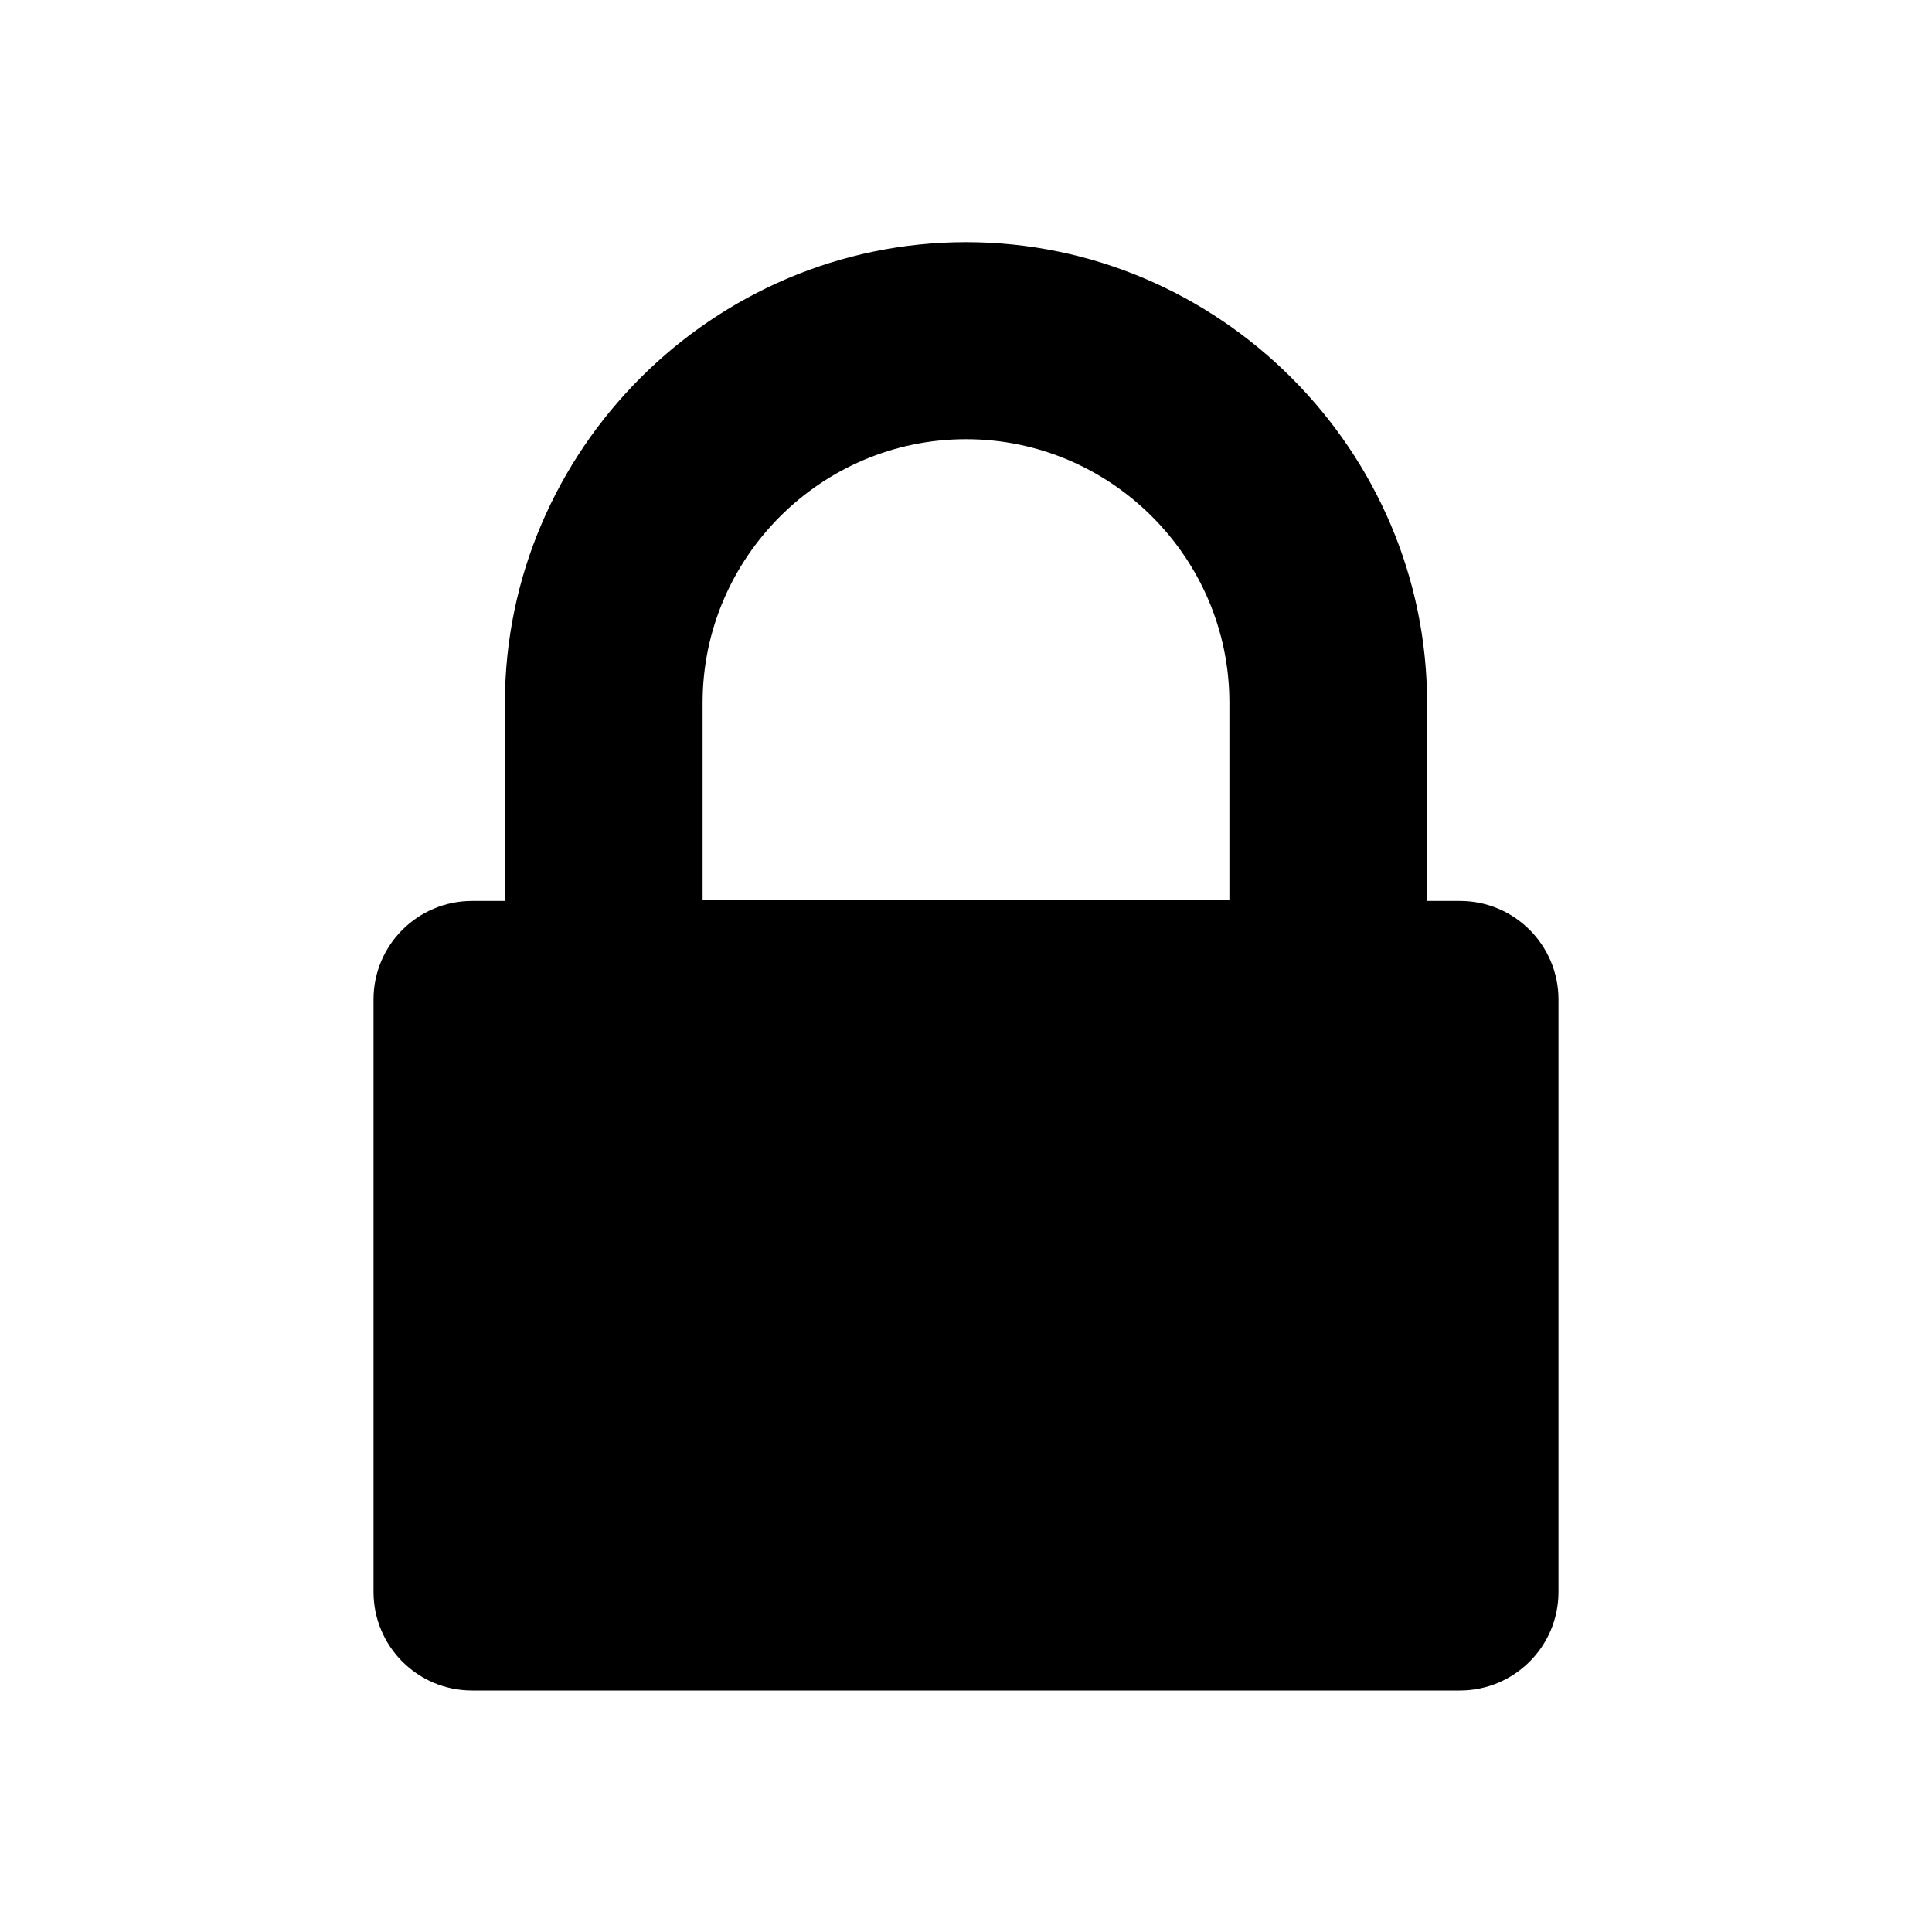
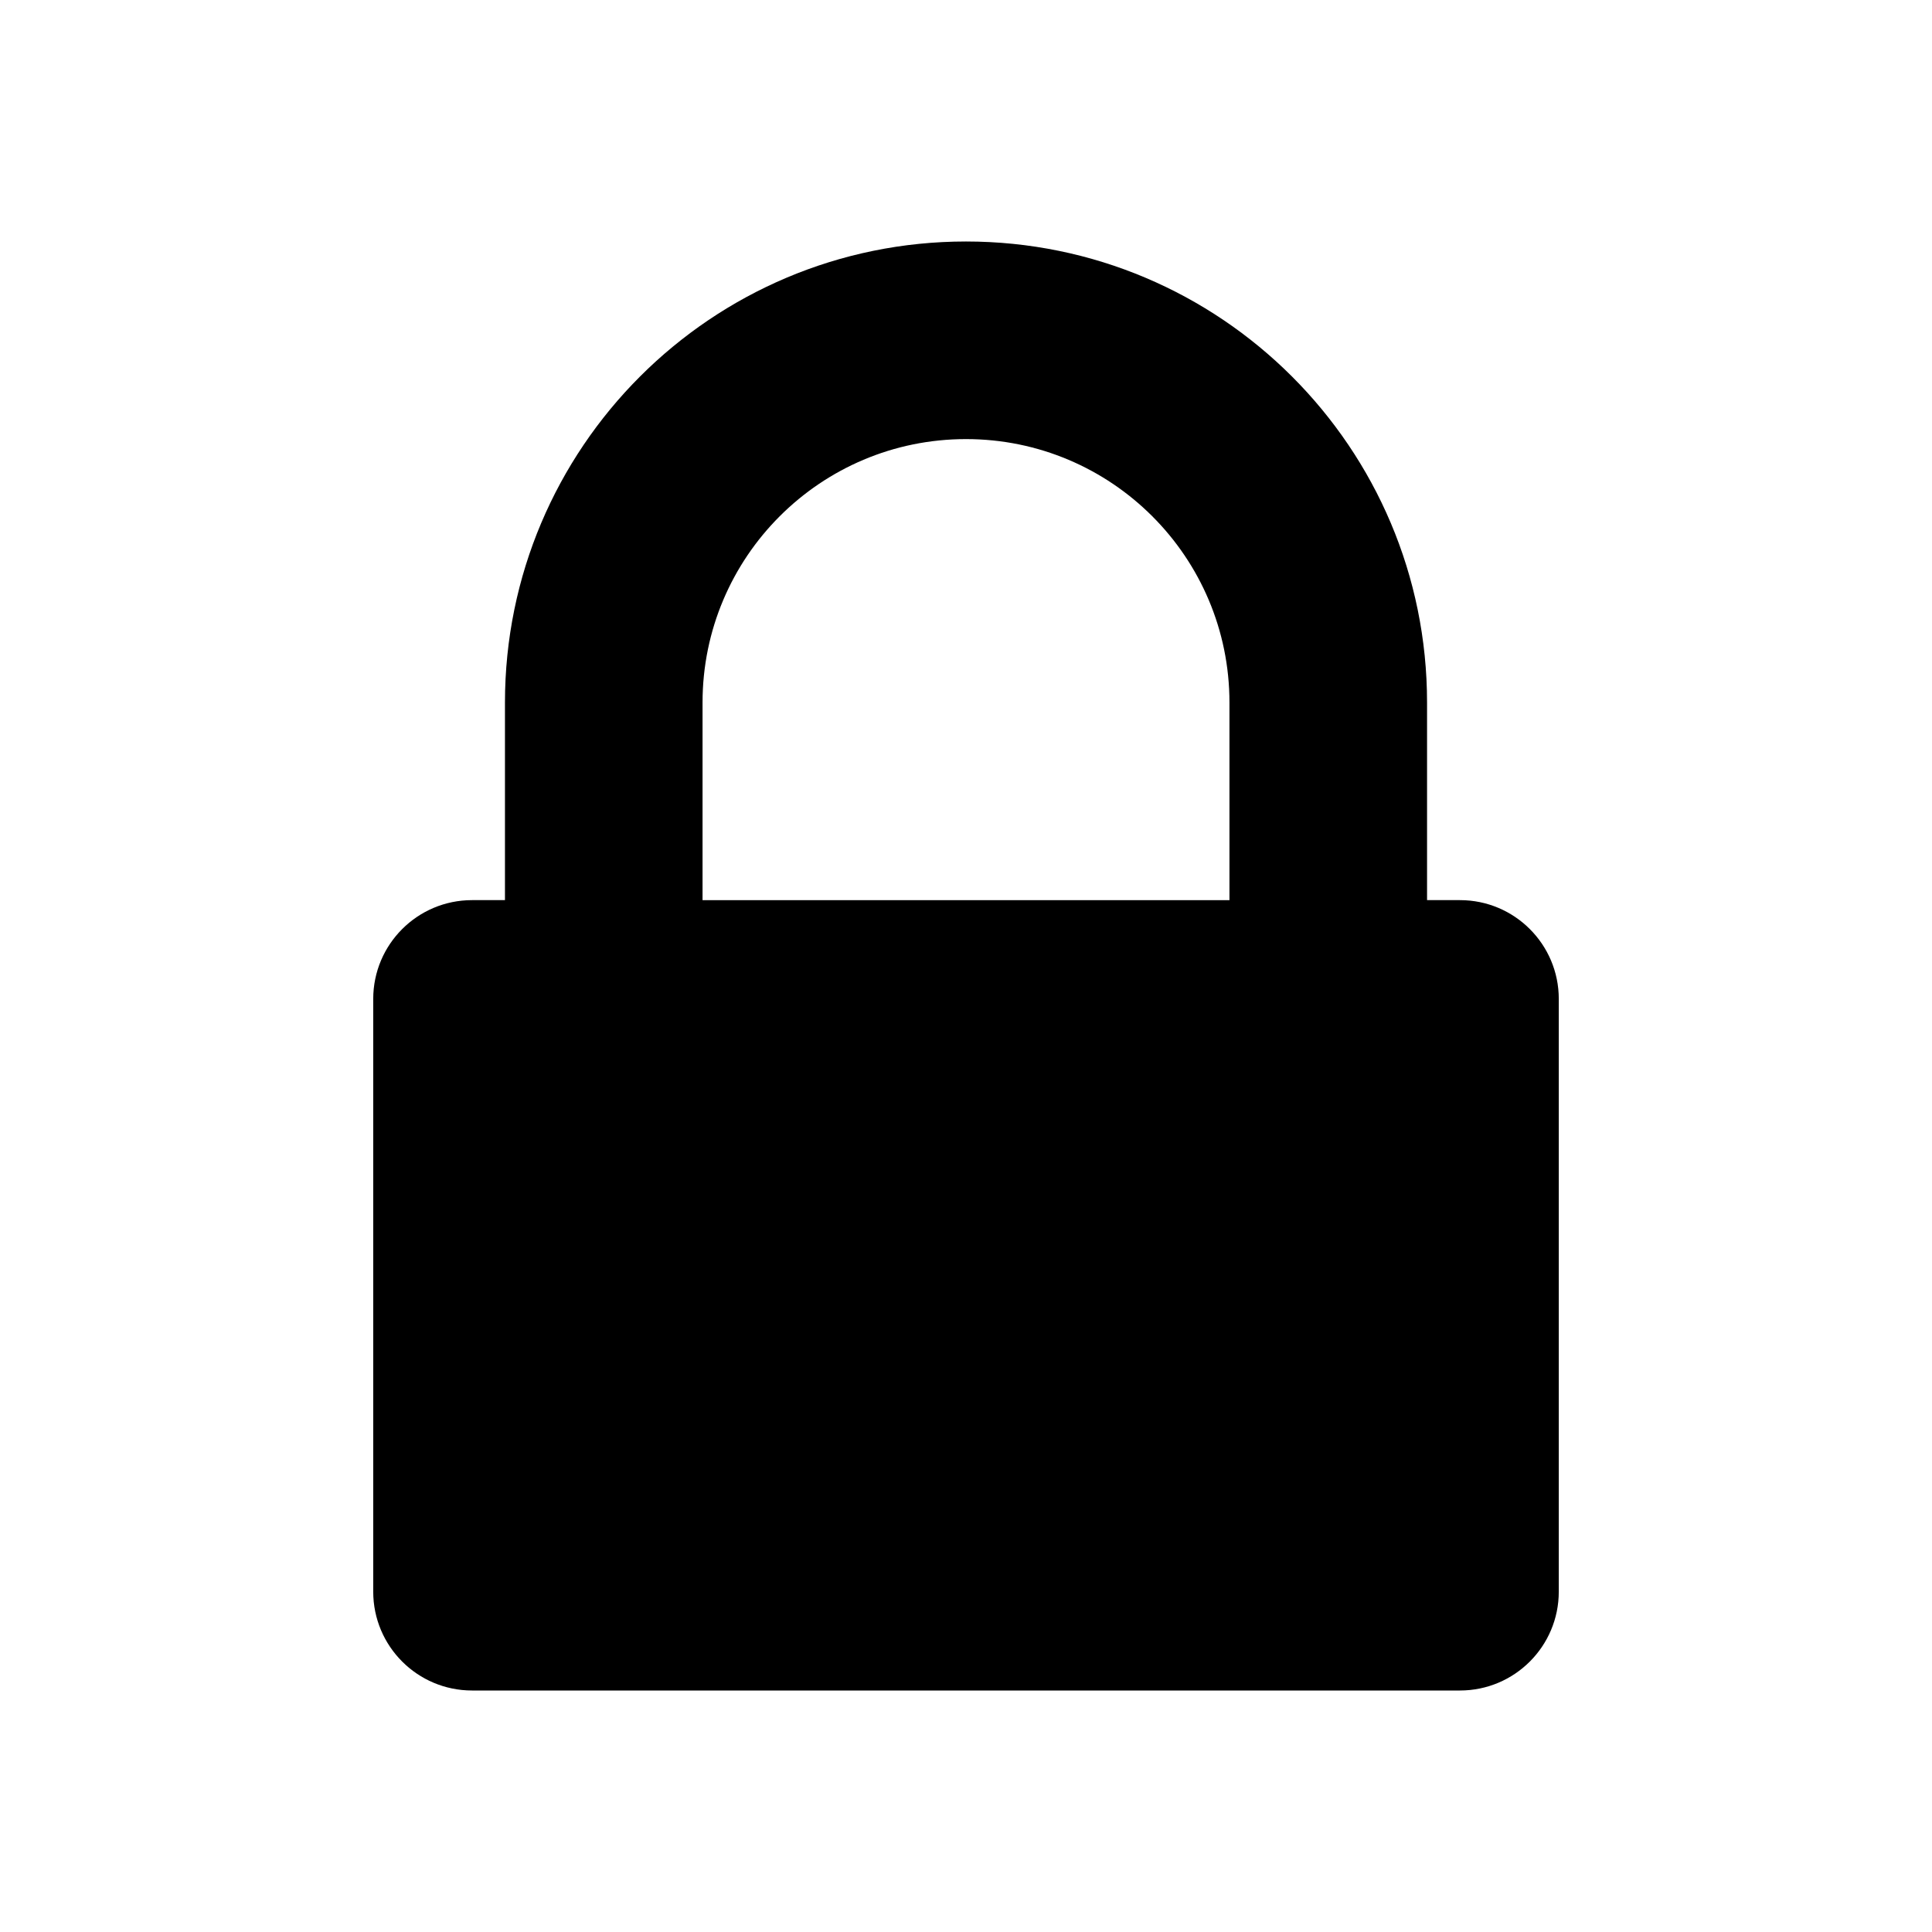
- <svg xmlns="http://www.w3.org/2000/svg" xmlns:xlink="http://www.w3.org/1999/xlink" version="1.1" id="Layer_1" x="0px" y="0px" viewBox="0 0 300 300" style="enable-background:new 0 0 300 300;" xml:space="preserve">
-   <style type="text/css">
- 	.st0{fill-rule:evenodd;clip-rule:evenodd;}
- </style>
-   <path class="st0" d="M242,247.2c0,8.5-6.9,15.3-15.3,15.3H73.3c-8.5,0-15.3-6.9-15.3-15.3v-92c0-8.5,6.9-15.3,15.3-15.3h5.1v-30.7  c0-39.3,32.3-71.6,71.6-71.6c39.3,0,71.6,32.3,71.6,71.6v30.7h5.1c8.5,0,15.3,6.9,15.3,15.3V247.2z M190.9,139.8v-30.7  c0-22.5-18.4-40.9-40.9-40.9c-22.5,0-40.9,18.4-40.9,40.9v30.7H190.9z" />
-   <g>
-     <defs>
-       <rect id="SVGID_1_" x="-8549.5" y="-3250.4" width="15094.6" height="11550.3" />
-     </defs>
-     <clipPath id="SVGID_2_">
-       <use xlink:href="#SVGID_1_" style="overflow:visible;" />
-     </clipPath>
-   </g>
-   <g>
-     <defs>
-       <rect id="SVGID_3_" x="-8549.5" y="-3250.4" width="15094.6" height="11550.3" />
-     </defs>
-     <clipPath id="SVGID_4_">
-       <use xlink:href="#SVGID_3_" style="overflow:visible;" />
-     </clipPath>
-   </g>
+ <svg xmlns="http://www.w3.org/2000/svg" id="Layer_1" data-name="Layer 1" viewBox="0 0 300 300">
+   <defs>
+     <style>.cls-1{fill-rule:evenodd;}</style>
+   </defs>
+   <path class="cls-1" d="M242.046,247.159A15.345,15.345,0,0,1,226.705,262.5H73.296a15.345,15.345,0,0,1-15.341-15.341V155.113a15.345,15.345,0,0,1,15.341-15.341H78.41v-30.682a71.591,71.591,0,0,1,143.182,0v30.682h5.114a15.345,15.345,0,0,1,15.341,15.341v92.046ZM190.909,139.773v-30.682a40.909,40.909,0,0,0-81.818,0v30.682h81.818Z" />
</svg>
